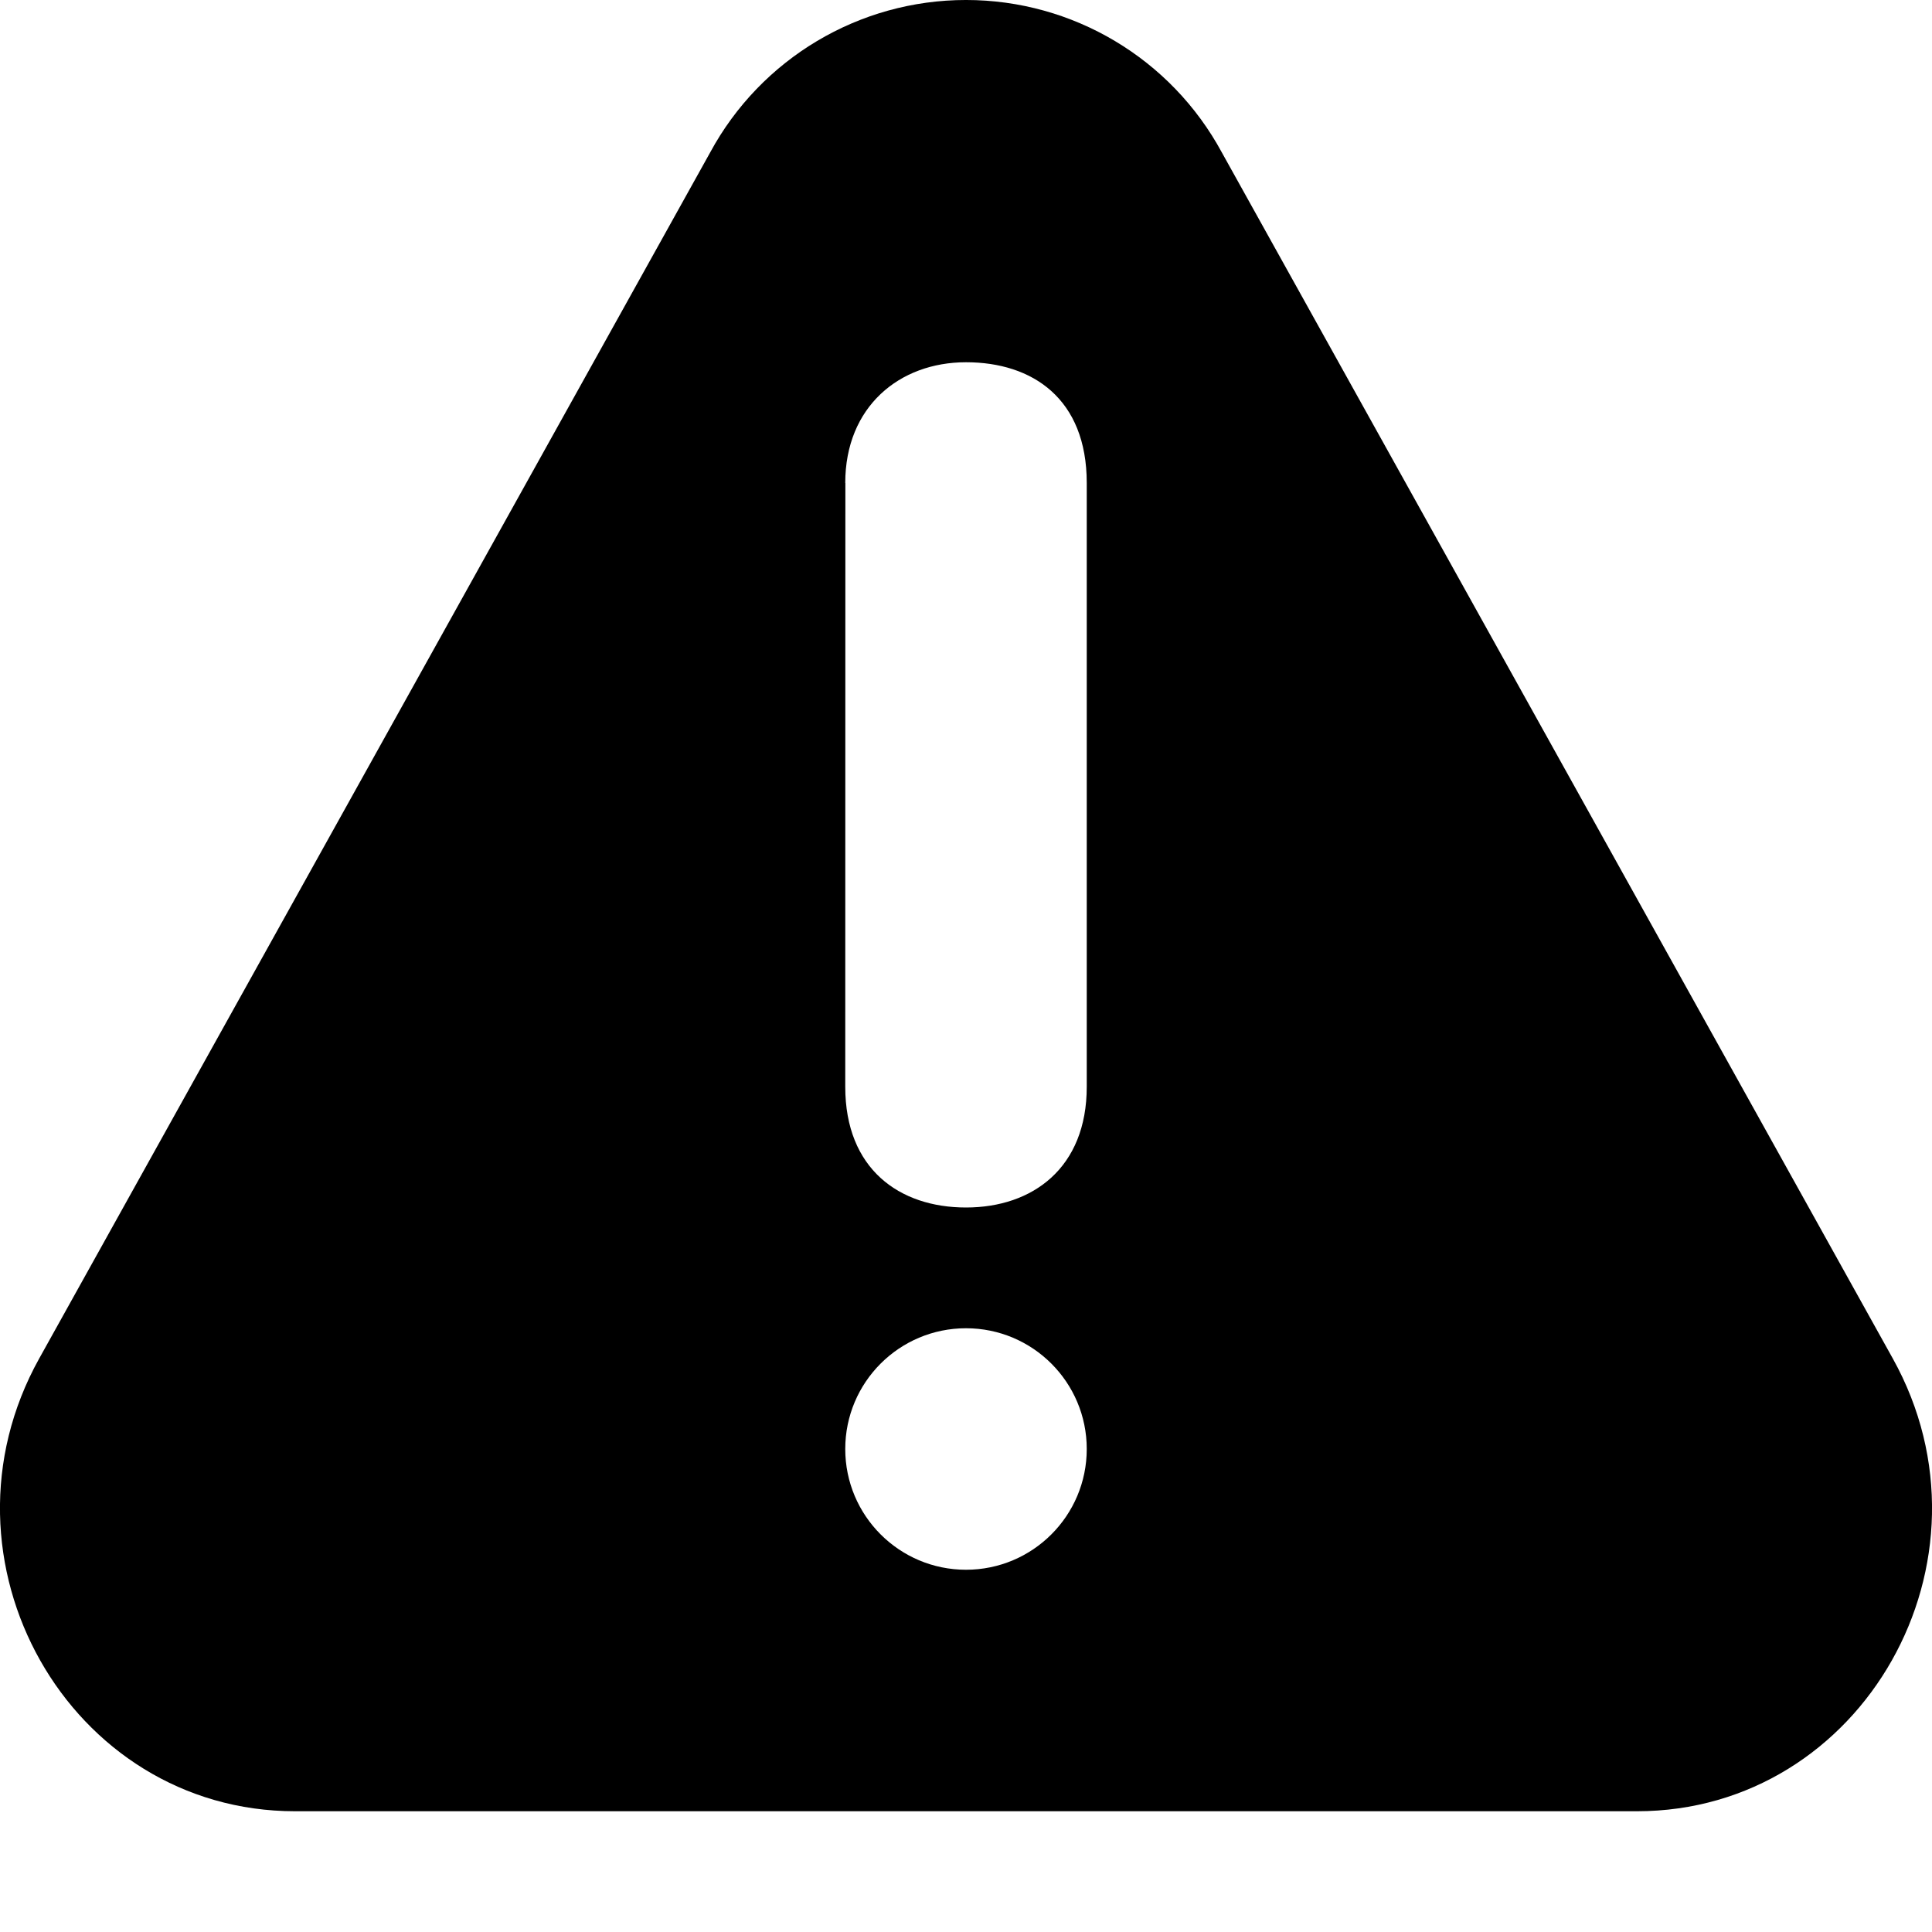
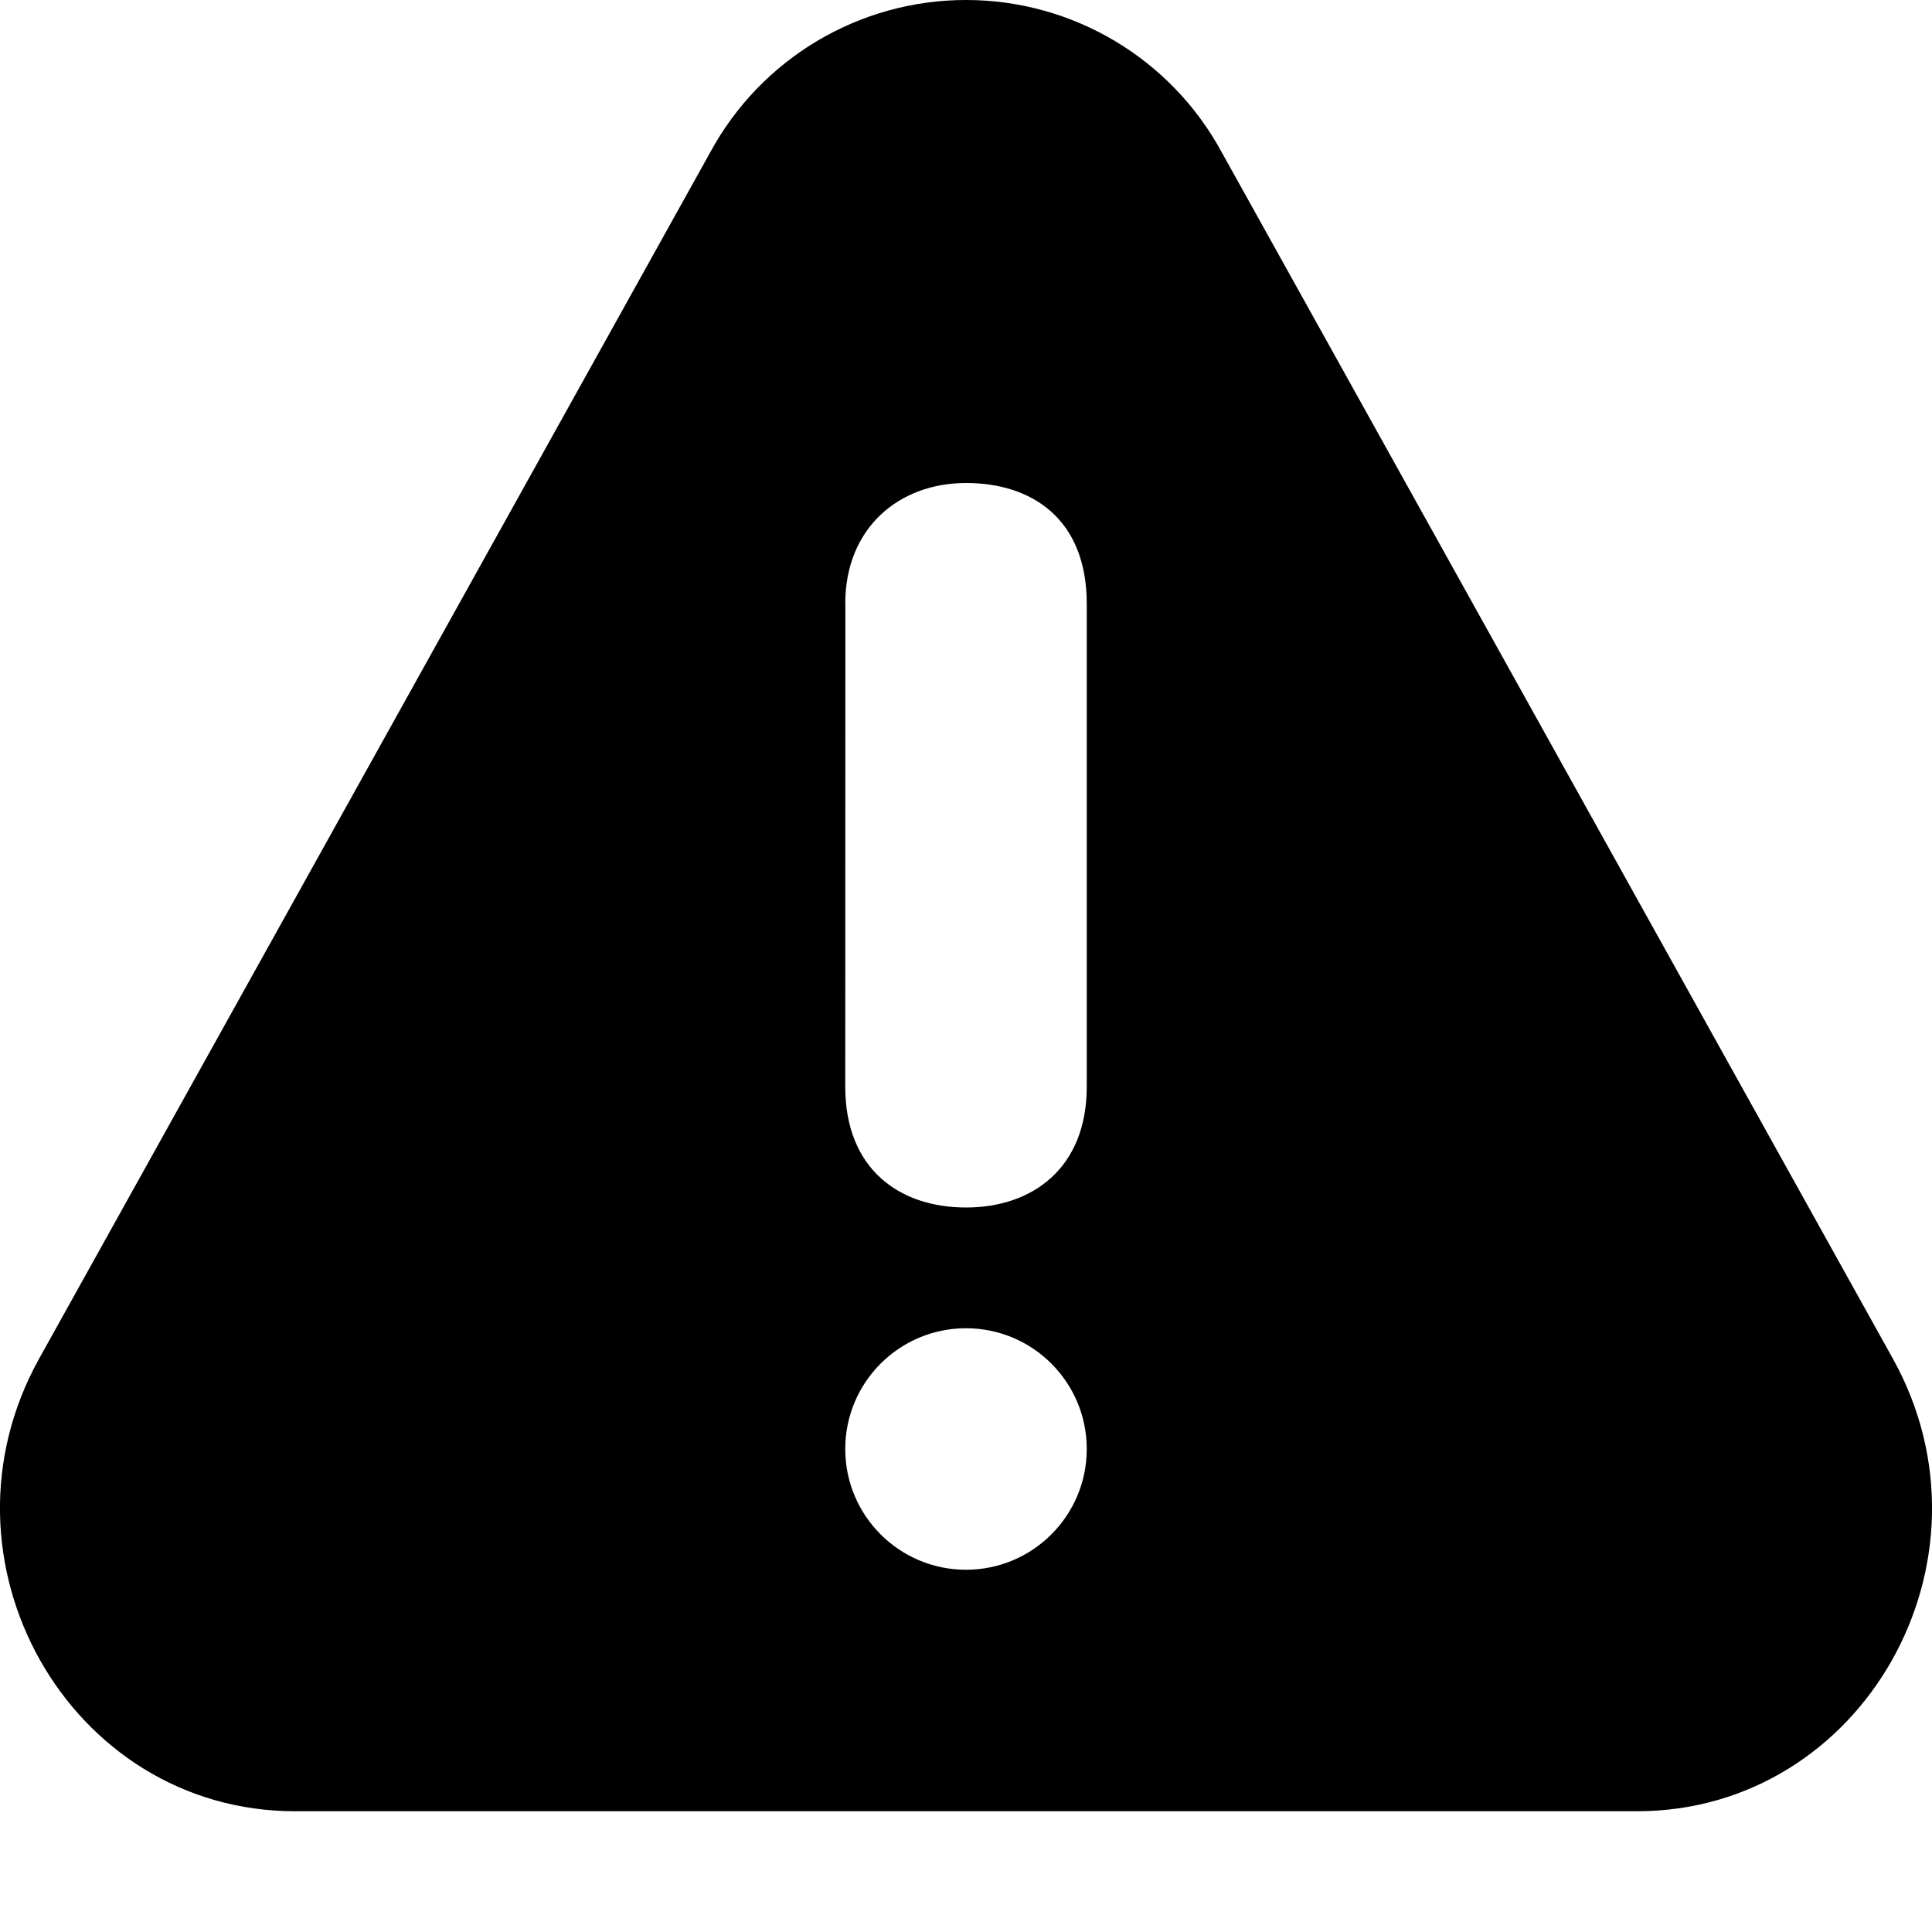
<svg xmlns="http://www.w3.org/2000/svg" width="16" height="16" viewBox="0 0 16 16">
-   <path fill="#000" fill-rule="evenodd" d="M15.675 11.25l-5.556-9.987a2.409 2.409 0 0 0-4.238 0L.325 11.25C-.605 12.92.57 15 2.444 15h11.112c1.874 0 3.049-2.079 2.119-3.75zM7 4c0-.631.448-1 1-1C8.551 3 9 3.302 9 4v5c0 .672-.448 1-1 1s-1-.319-1-1l.001-5zM8 13a1 1 0 1 1 0-2 1 1 0 0 1 0 2z" />
+   <path fill="#000" fill-rule="evenodd" d="M15.675 11.25l-5.556-9.987a2.409 2.409 0 0 0-4.238 0L.325 11.25C-.605 12.92.57 15 2.444 15h11.112c1.874 0 3.049-2.079 2.119-3.75zM7 5c0-.631.448-1 1-1C8.551 4 9 4.302 9 5v4c0 .672-.448 1-1 1s-1-.319-1-1l.001-4zM8 13a1 1 0 1 1 0-2 1 1 0 0 1 0 2z" />
</svg>
